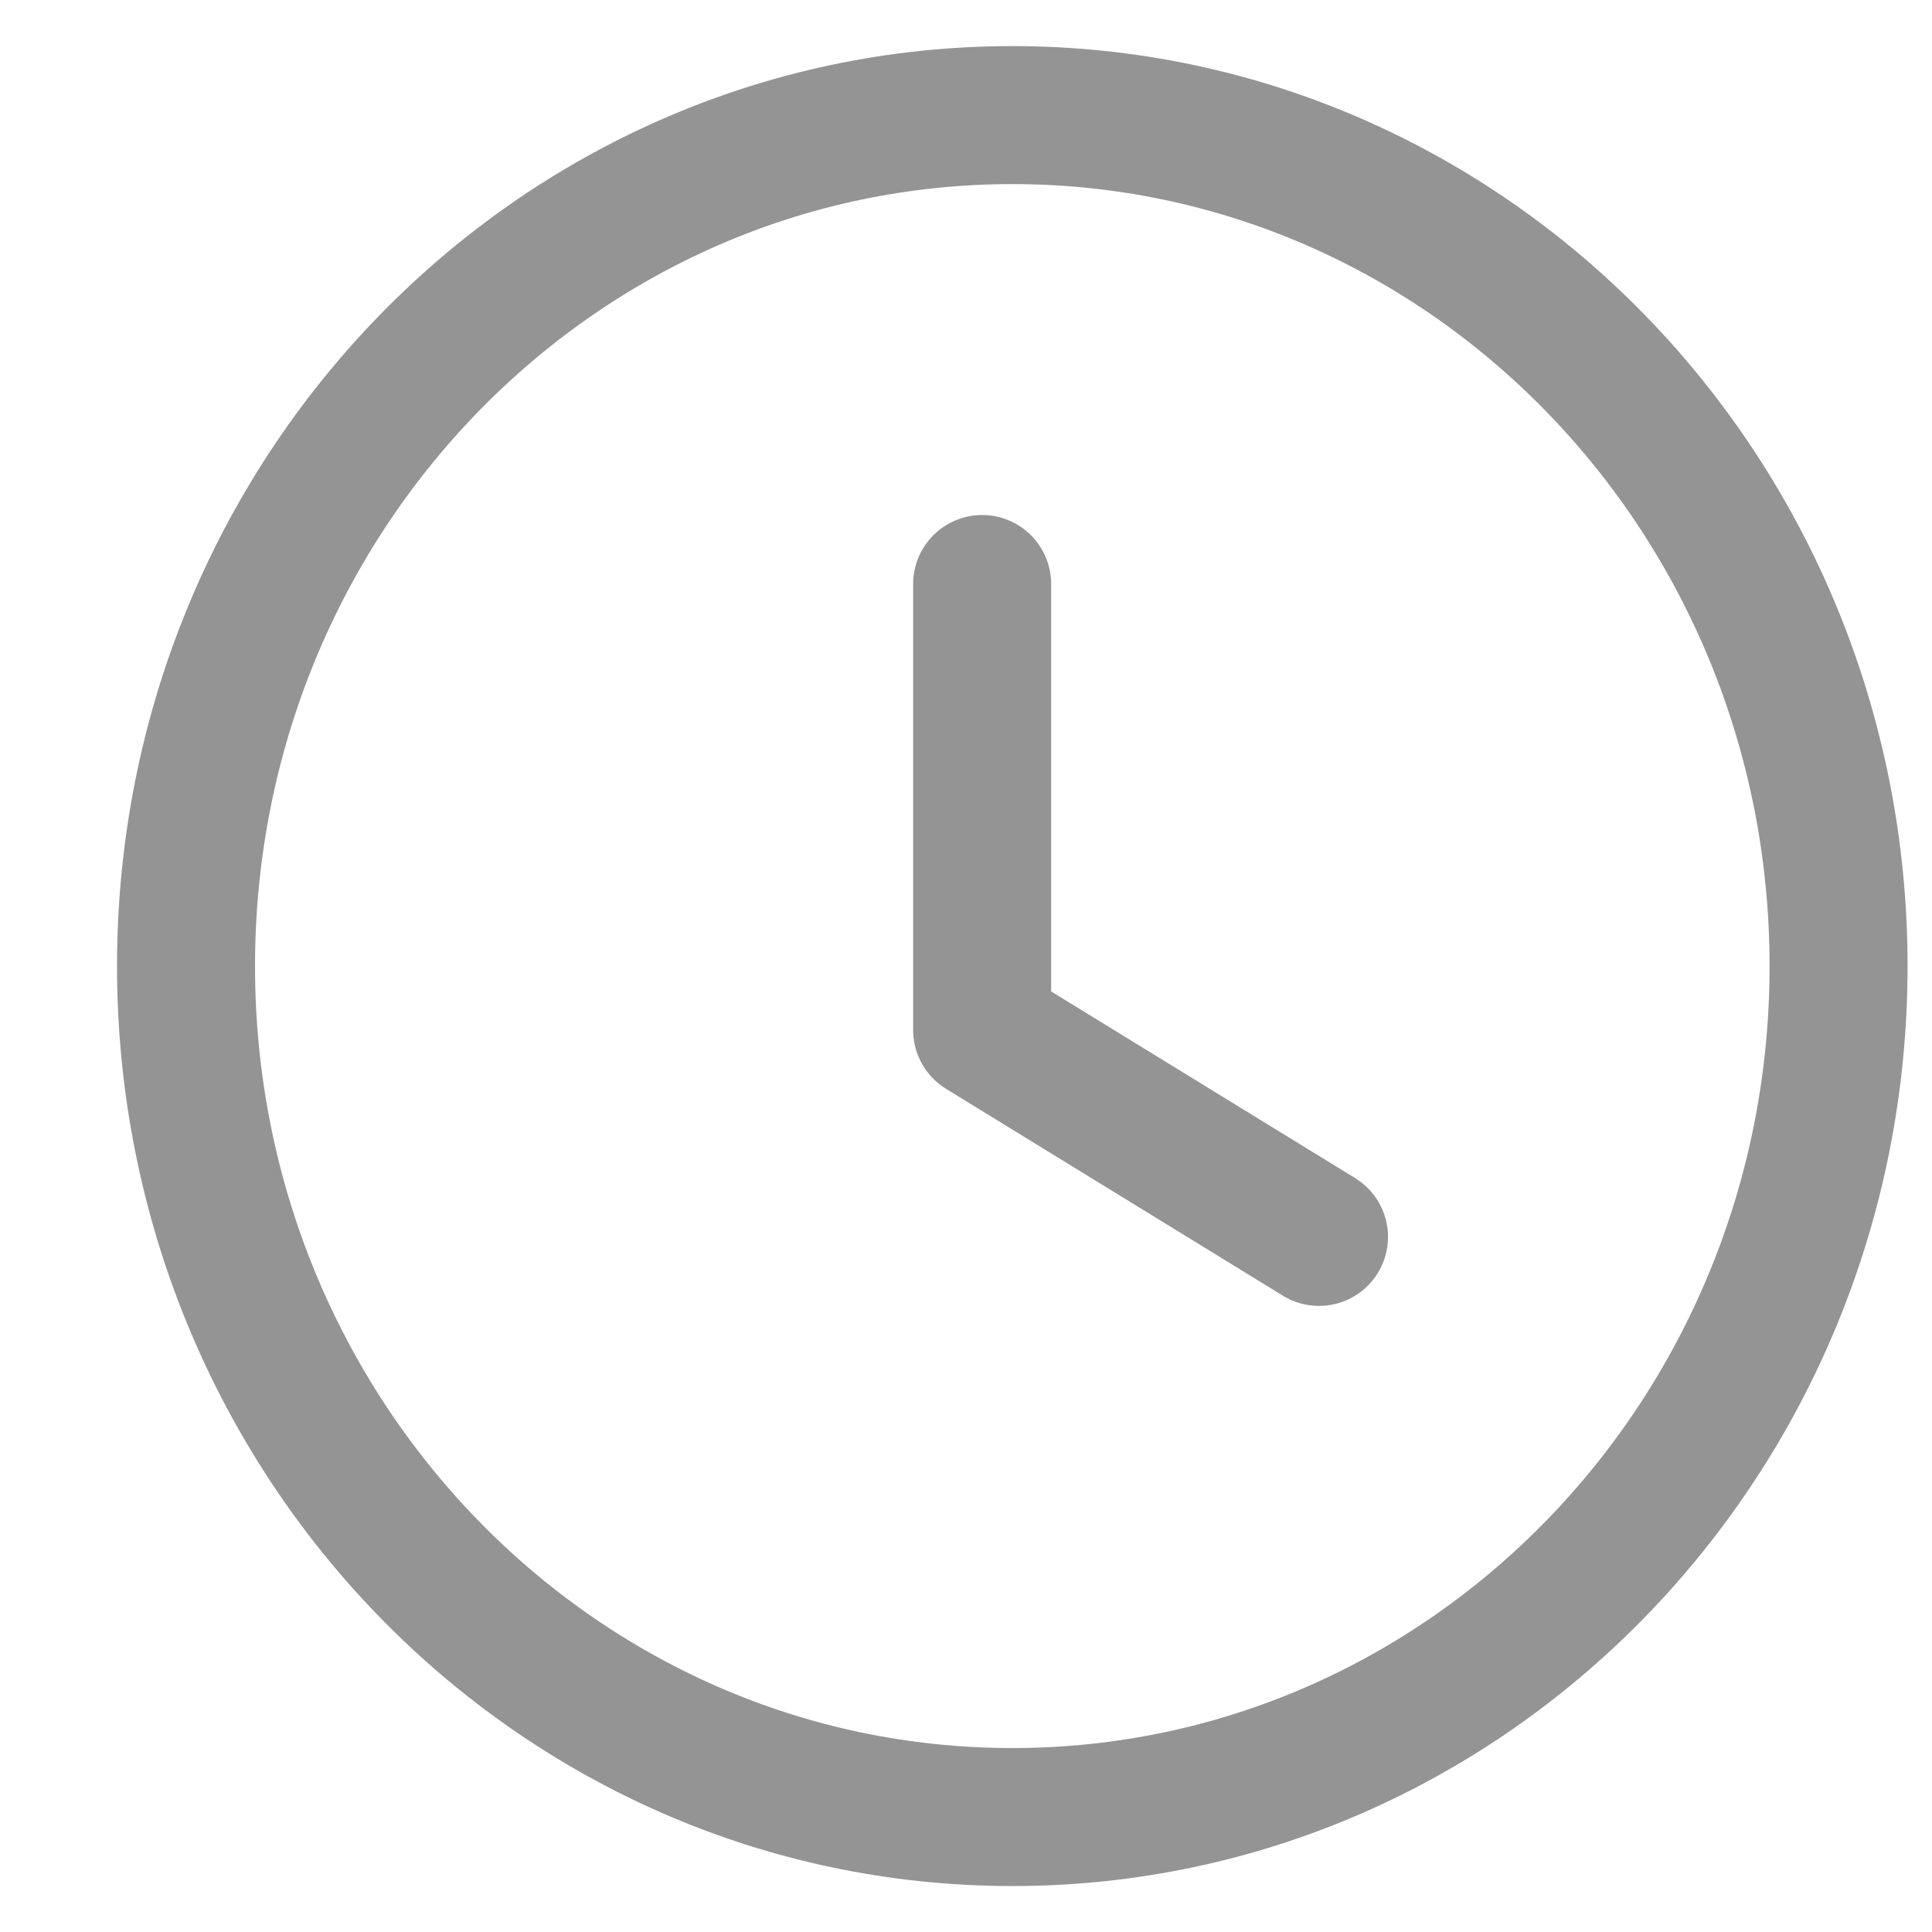
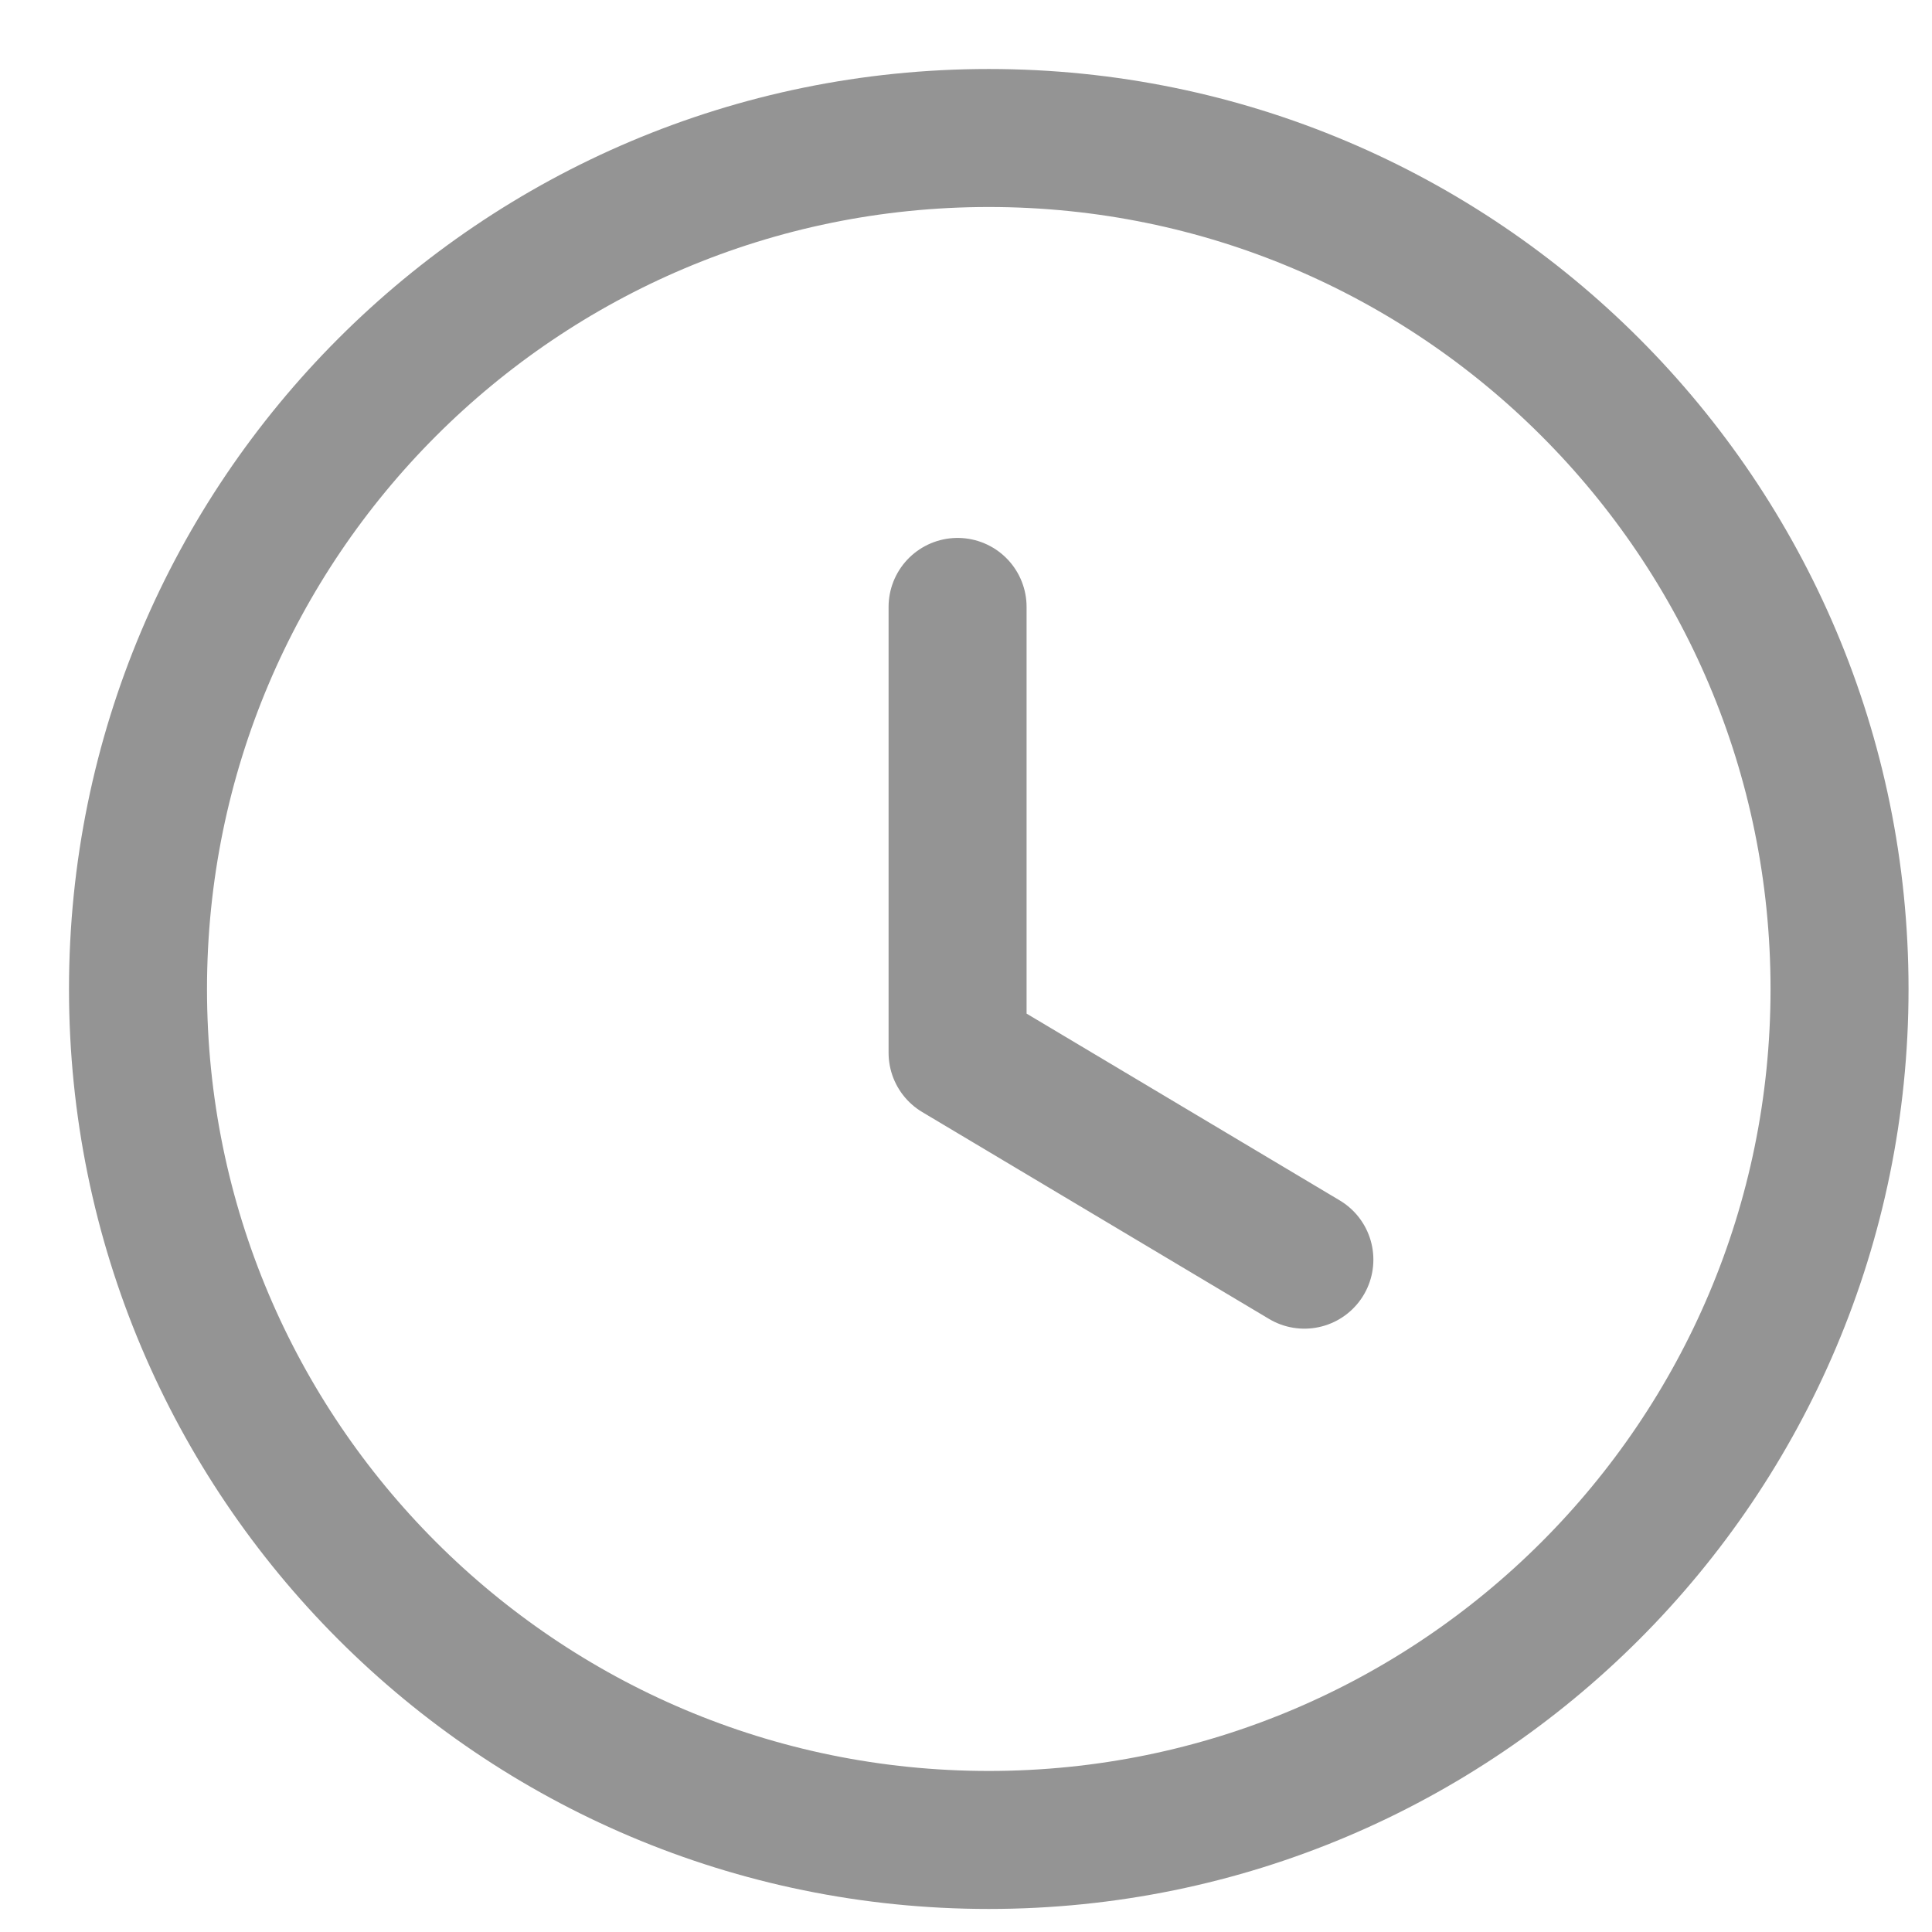
<svg xmlns="http://www.w3.org/2000/svg" width="14" height="14" viewBox="0 0 14 14" fill="none">
-   <path fill-rule="evenodd" clip-rule="evenodd" d="M13.323 7.001C13.323 10.407 10.643 13.167 7.336 13.167C4.028 13.167 1.348 10.407 1.348 7.001C1.348 3.595 4.028 0.834 7.336 0.834C10.643 0.834 13.323 3.595 13.323 7.001Z" stroke="#949494" stroke-linecap="round" stroke-linejoin="round" />
-   <path d="M9.558 8.963L7.117 7.464V4.232" stroke="#949494" stroke-linecap="round" stroke-linejoin="round" />
+   <path fill-rule="evenodd" clip-rule="evenodd" d="M13.33 7.167C13.33 10.573 10.57 13.333 7.165 13.333C3.76 13.333 1 10.573 1 7.167C1 3.761 3.76 1 7.165 1C10.57 1 13.33 3.761 13.33 7.167Z" stroke="#949494" stroke-linecap="round" stroke-linejoin="round" />
+   <path d="M9.452 9.128L6.939 7.629V4.398" stroke="#949494" stroke-linecap="round" stroke-linejoin="round" />
</svg>
